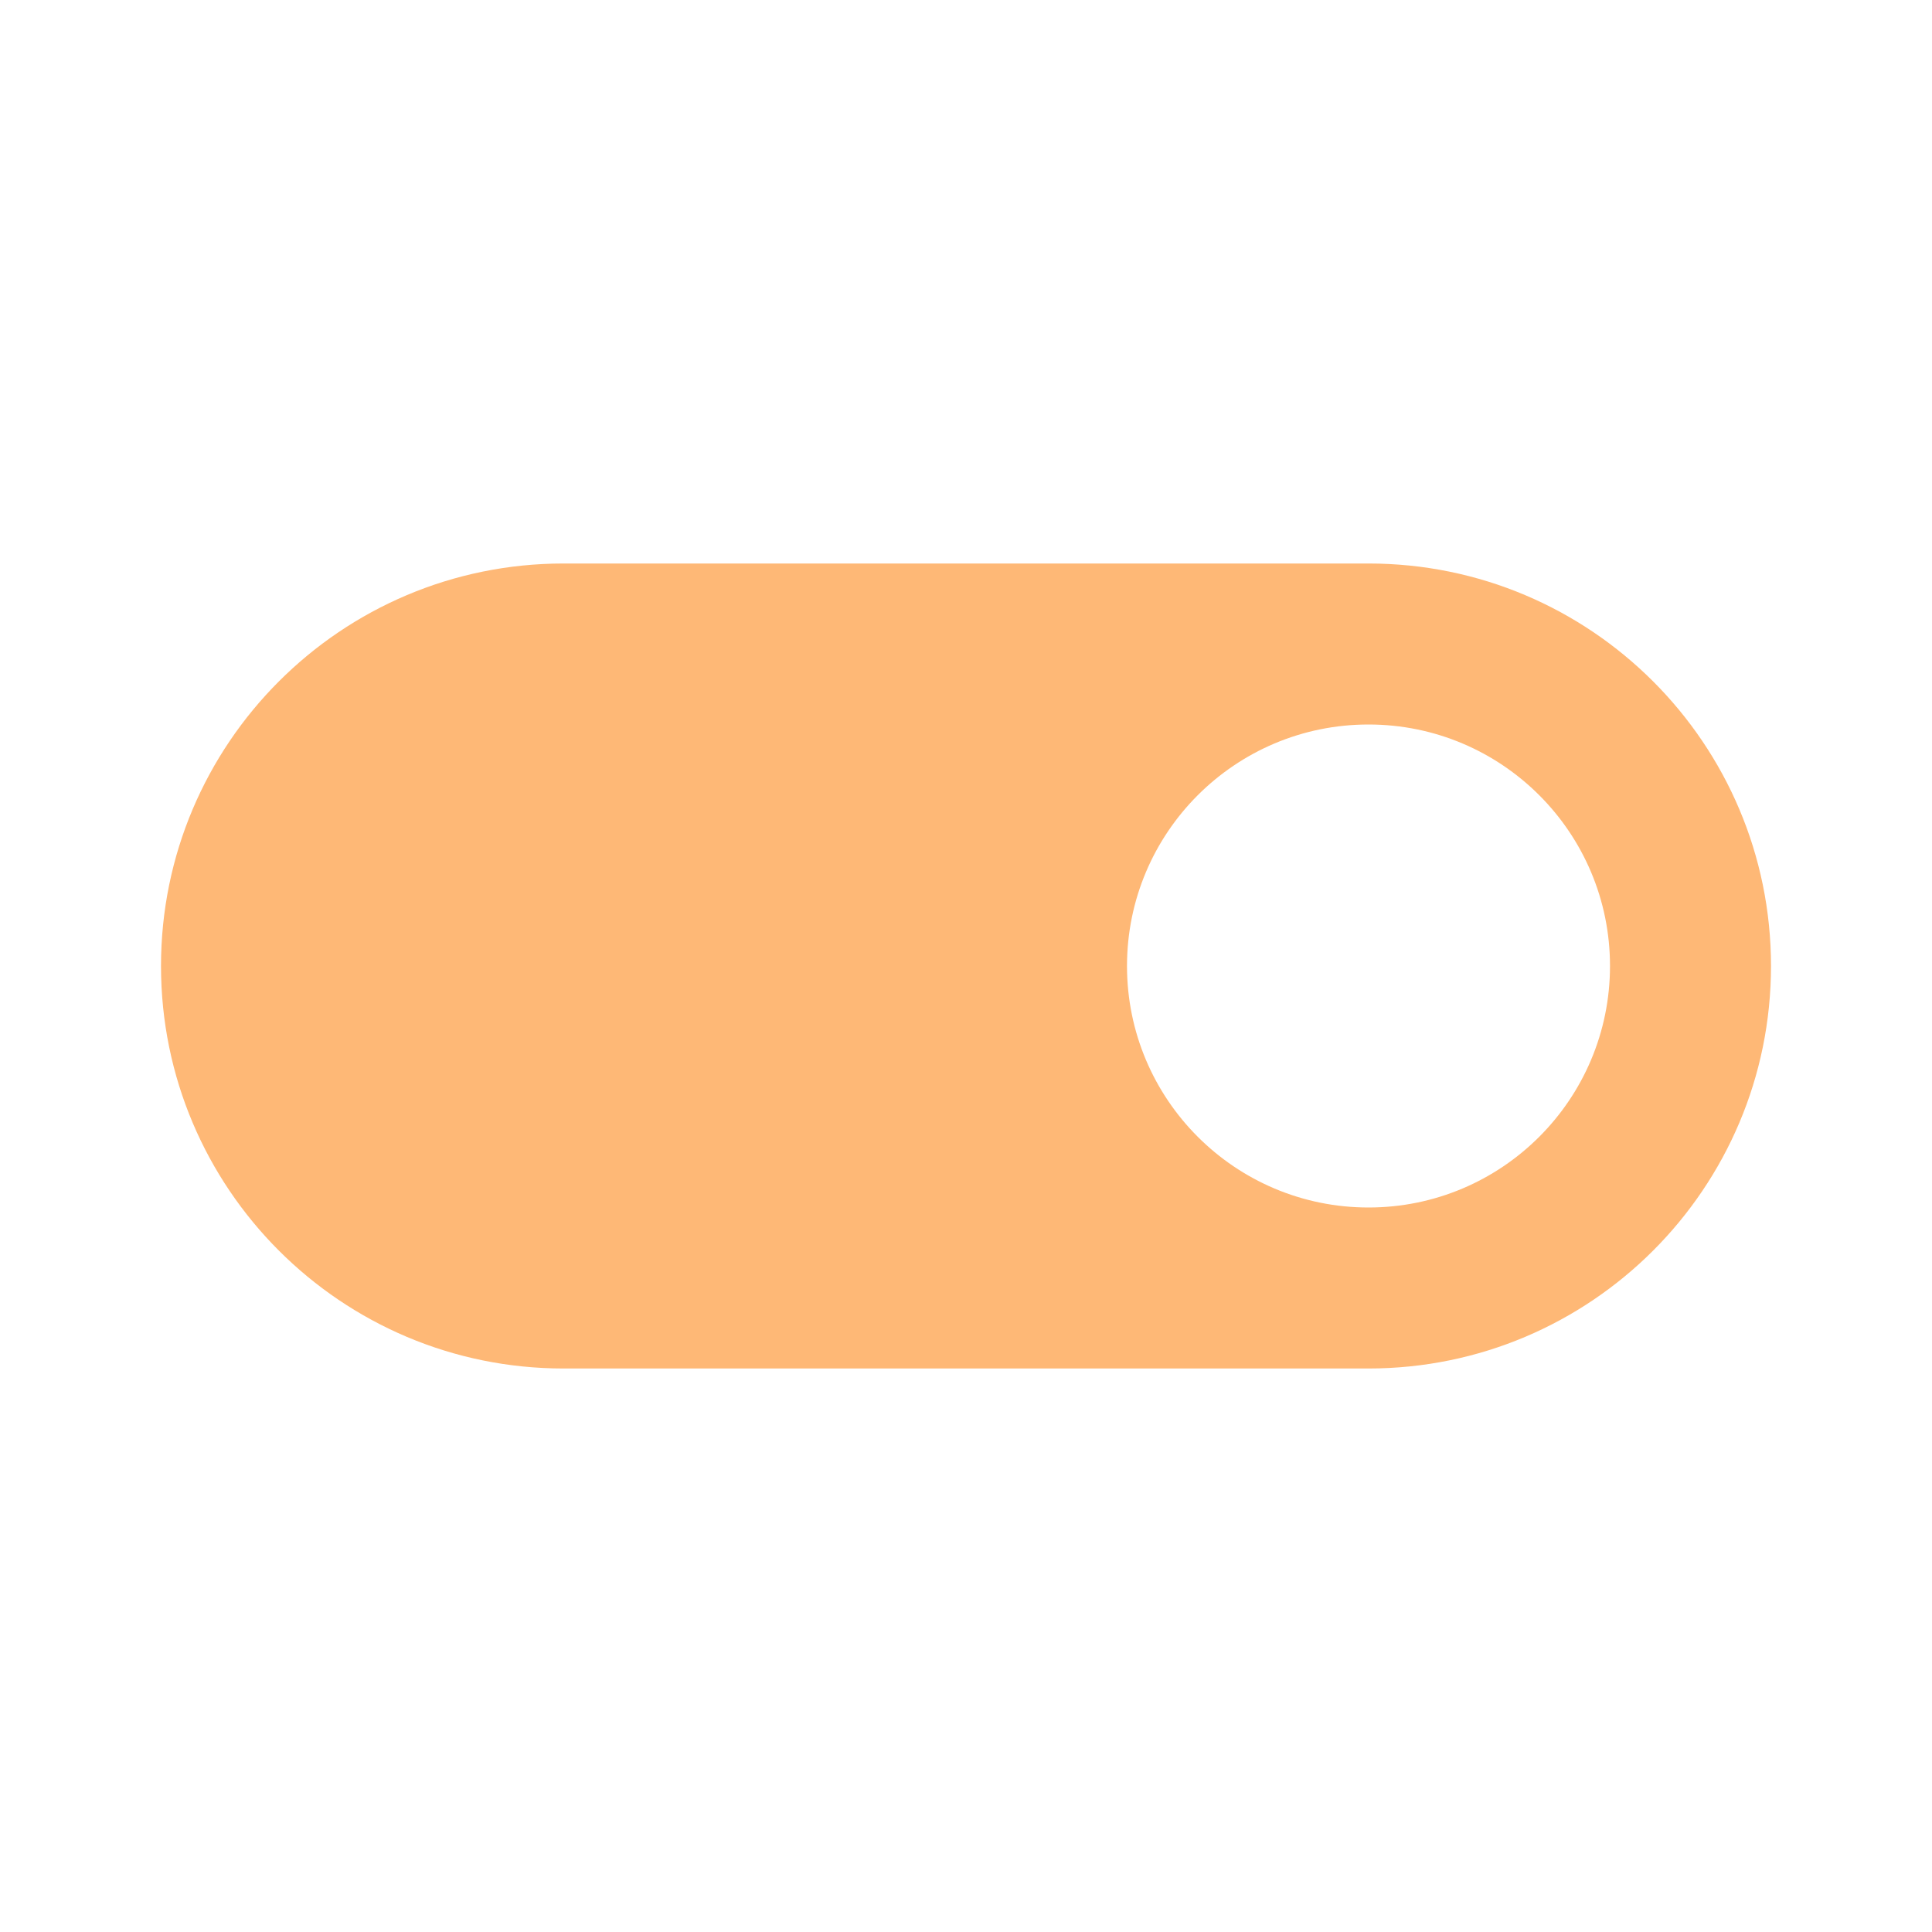
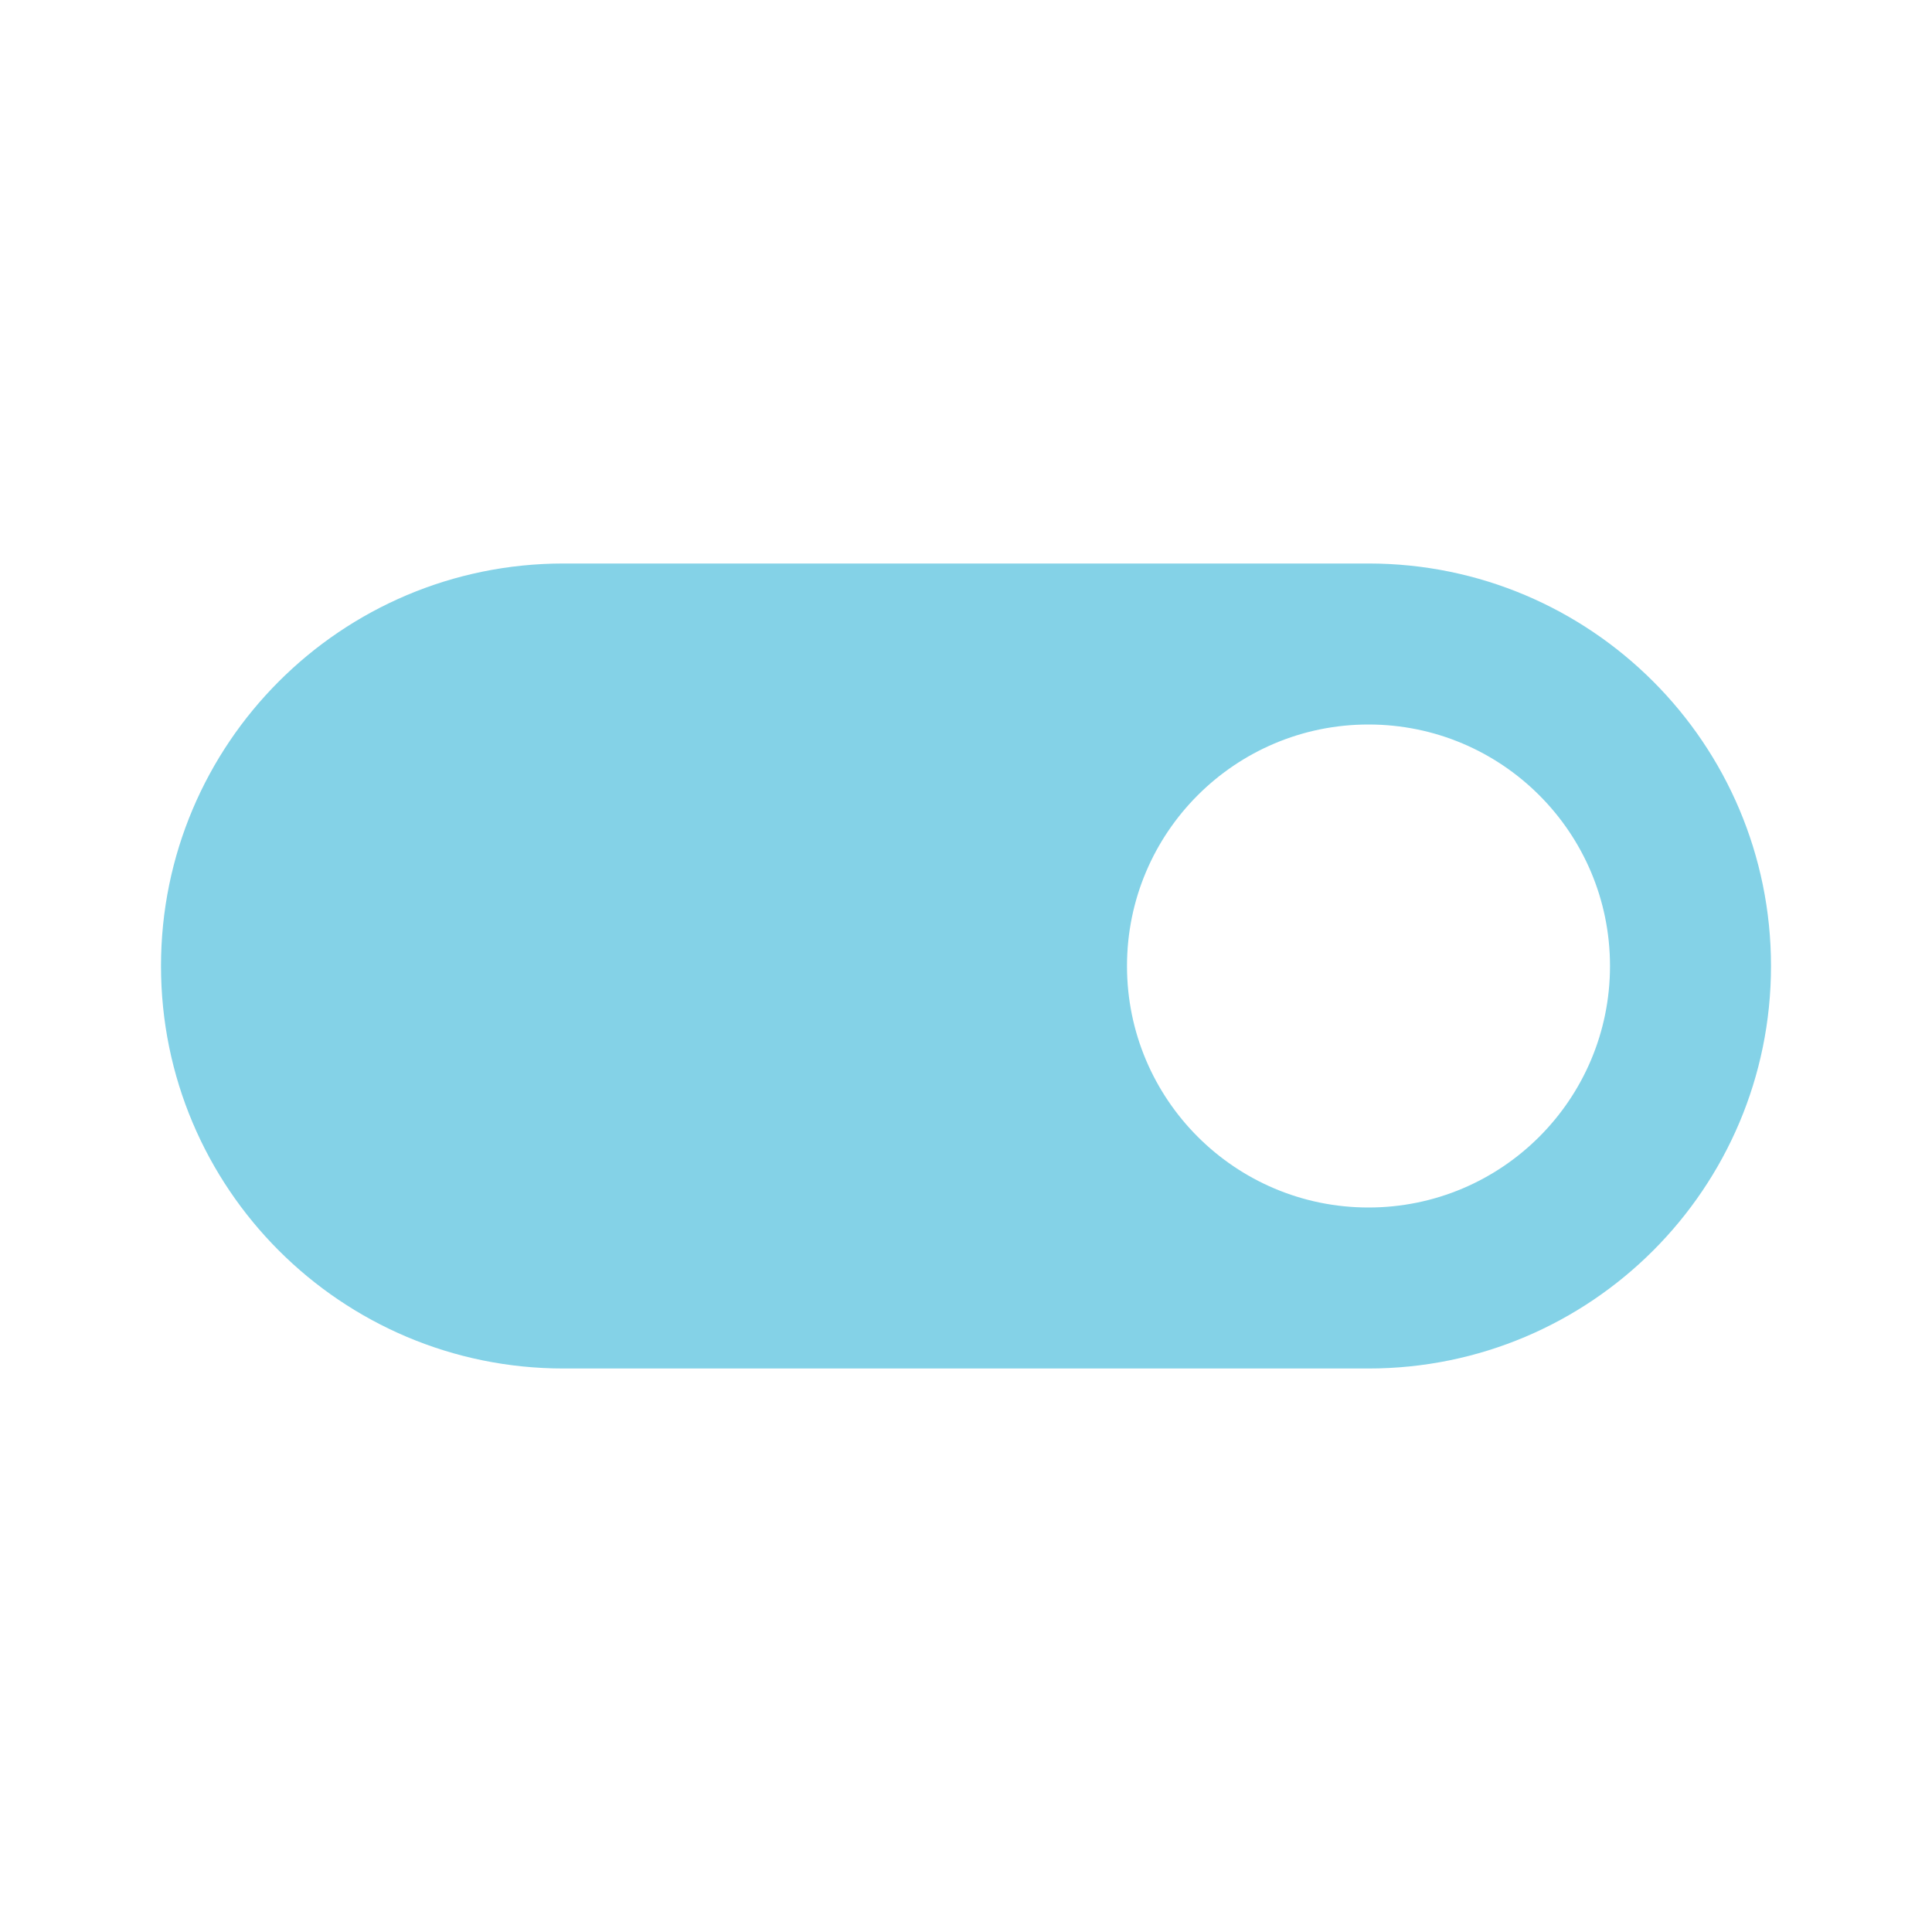
- <svg xmlns="http://www.w3.org/2000/svg" fill="#FEB876" preserveAspectRatio="xMidYMid meet" id="mdi-toggle-switch" viewBox="0 0 24 24">
+ <svg xmlns="http://www.w3.org/2000/svg" fill="#84D2E7" preserveAspectRatio="xMidYMid meet" id="mdi-toggle-switch" viewBox="0 0 24 24">
  <path d="M17,7H7A5,5 0 0,0 2,12A5,5 0 0,0 7,17H17A5,5 0 0,0 22,12A5,5 0 0,0 17,7M17,15A3,3 0 0,1 14,12A3,3 0 0,1 17,9A3,3 0 0,1 20,12A3,3 0 0,1 17,15Z" />
</svg>
